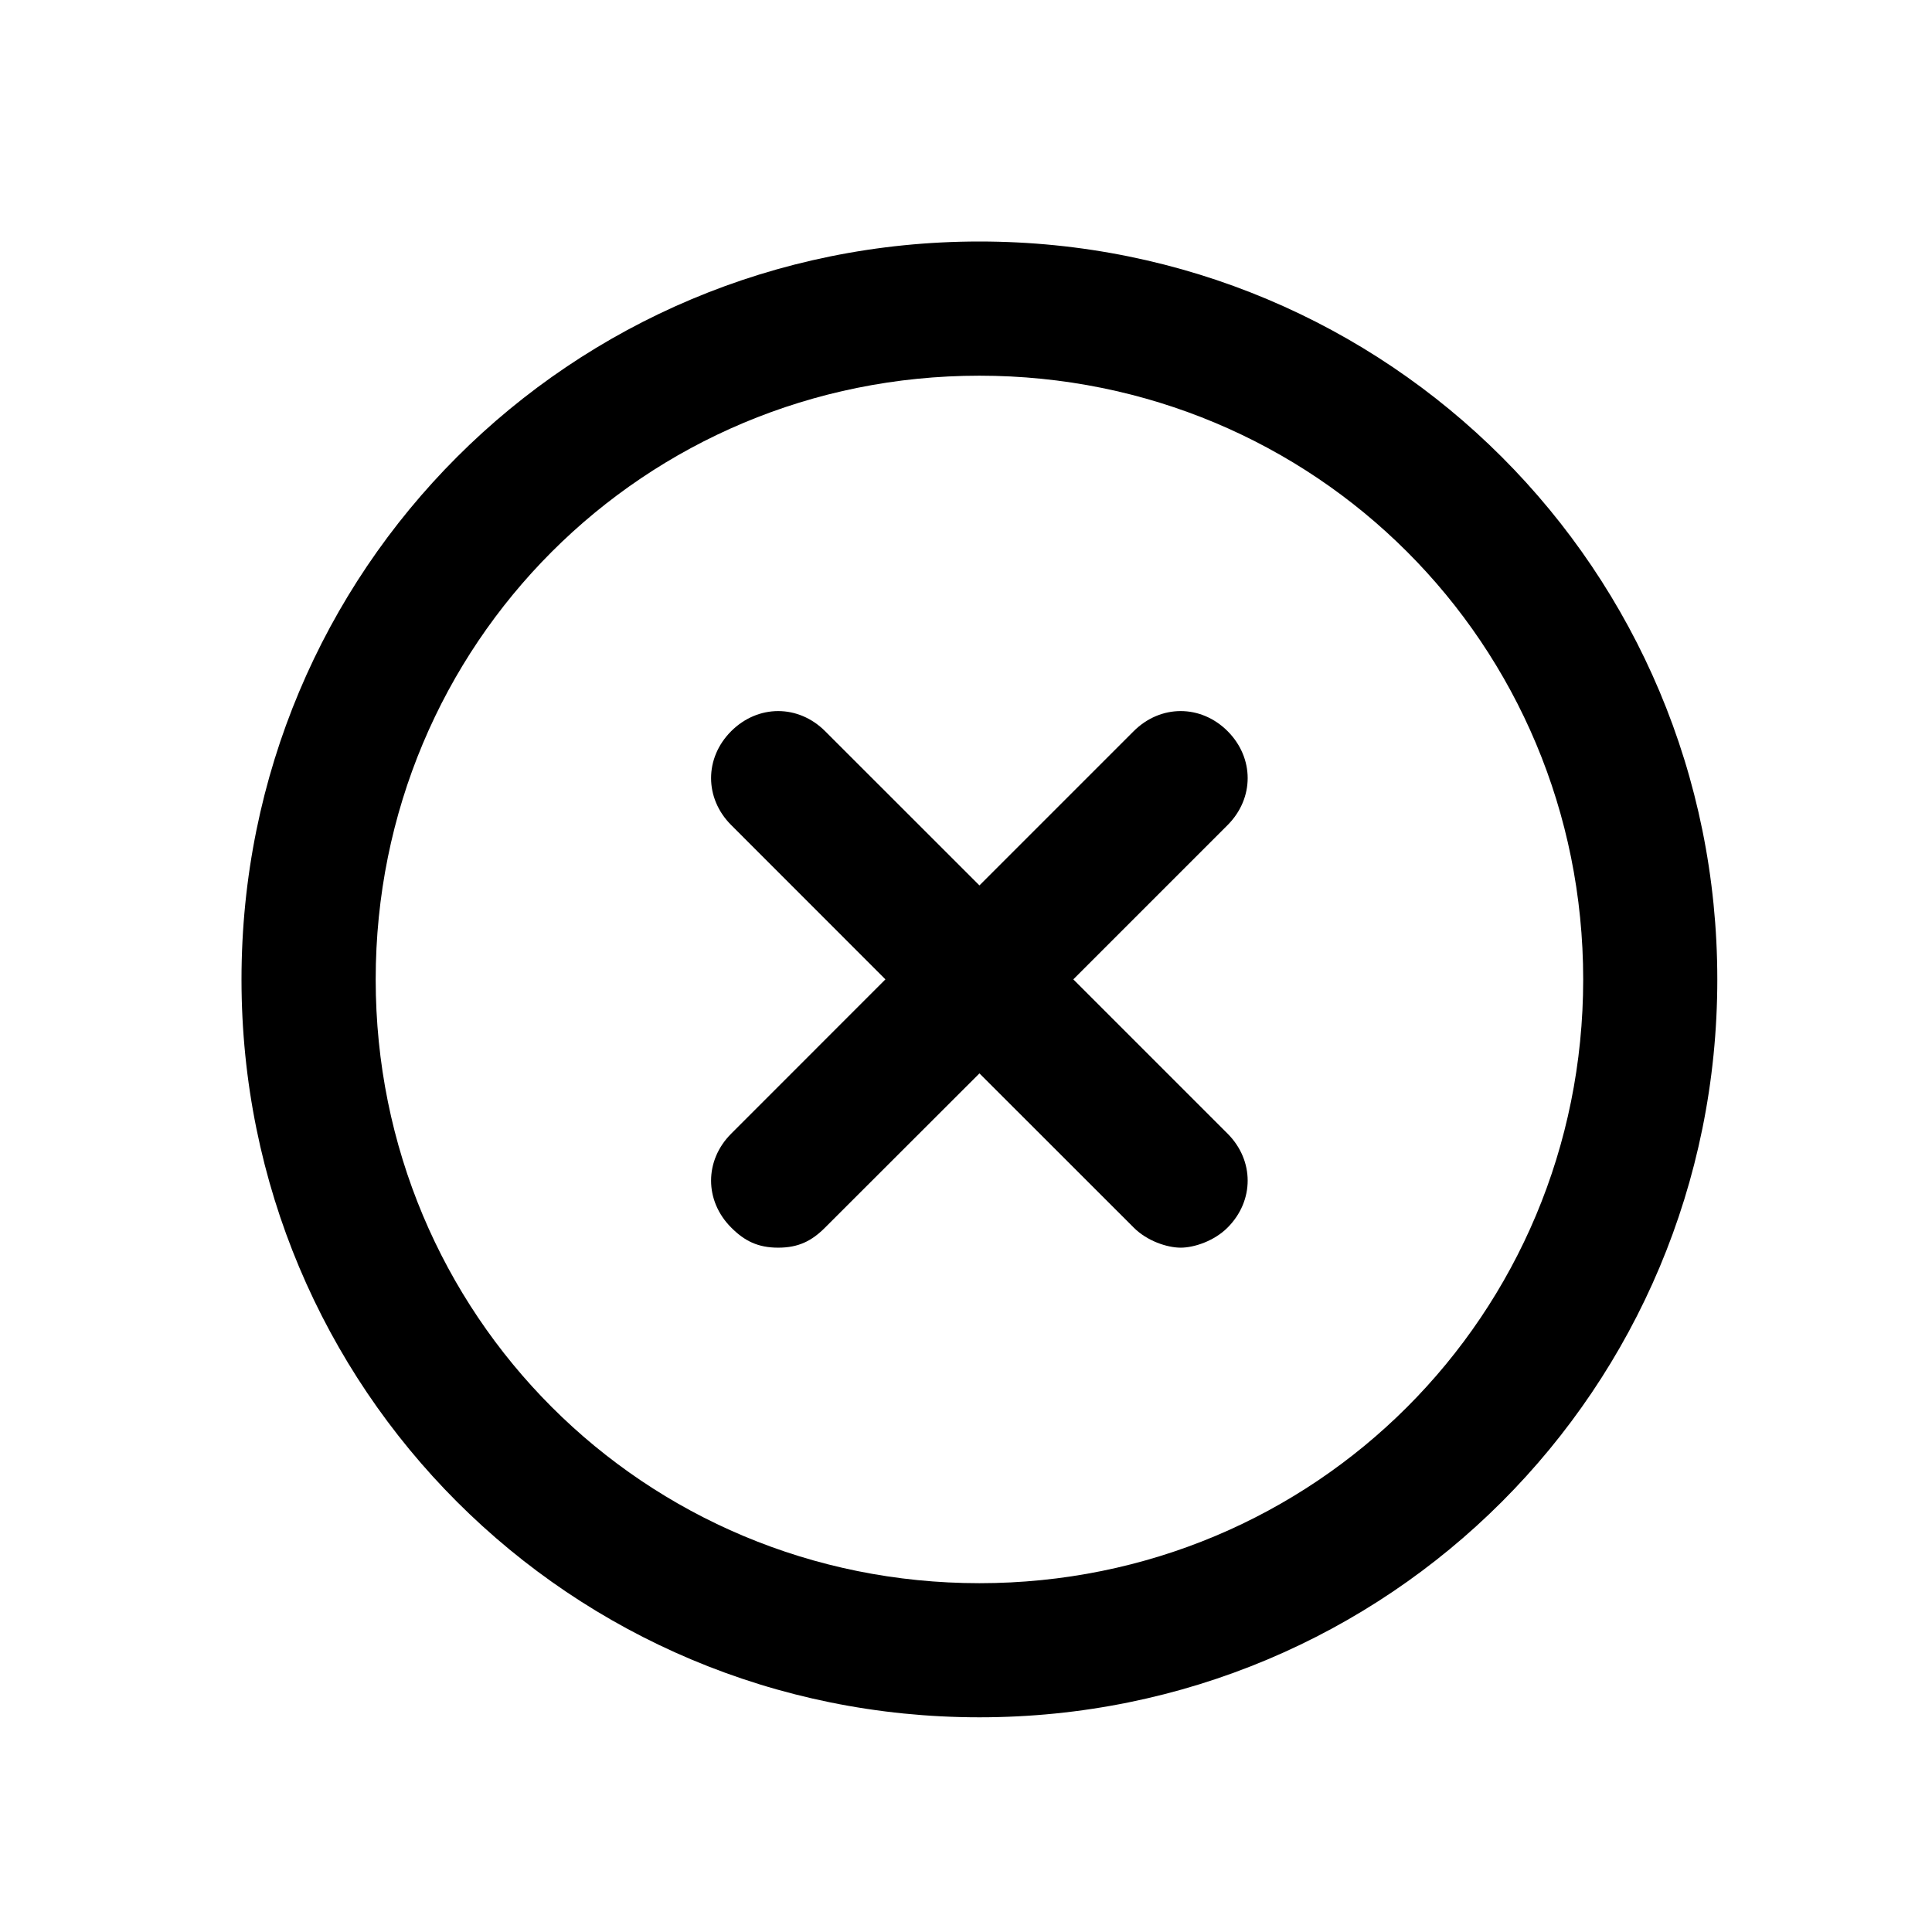
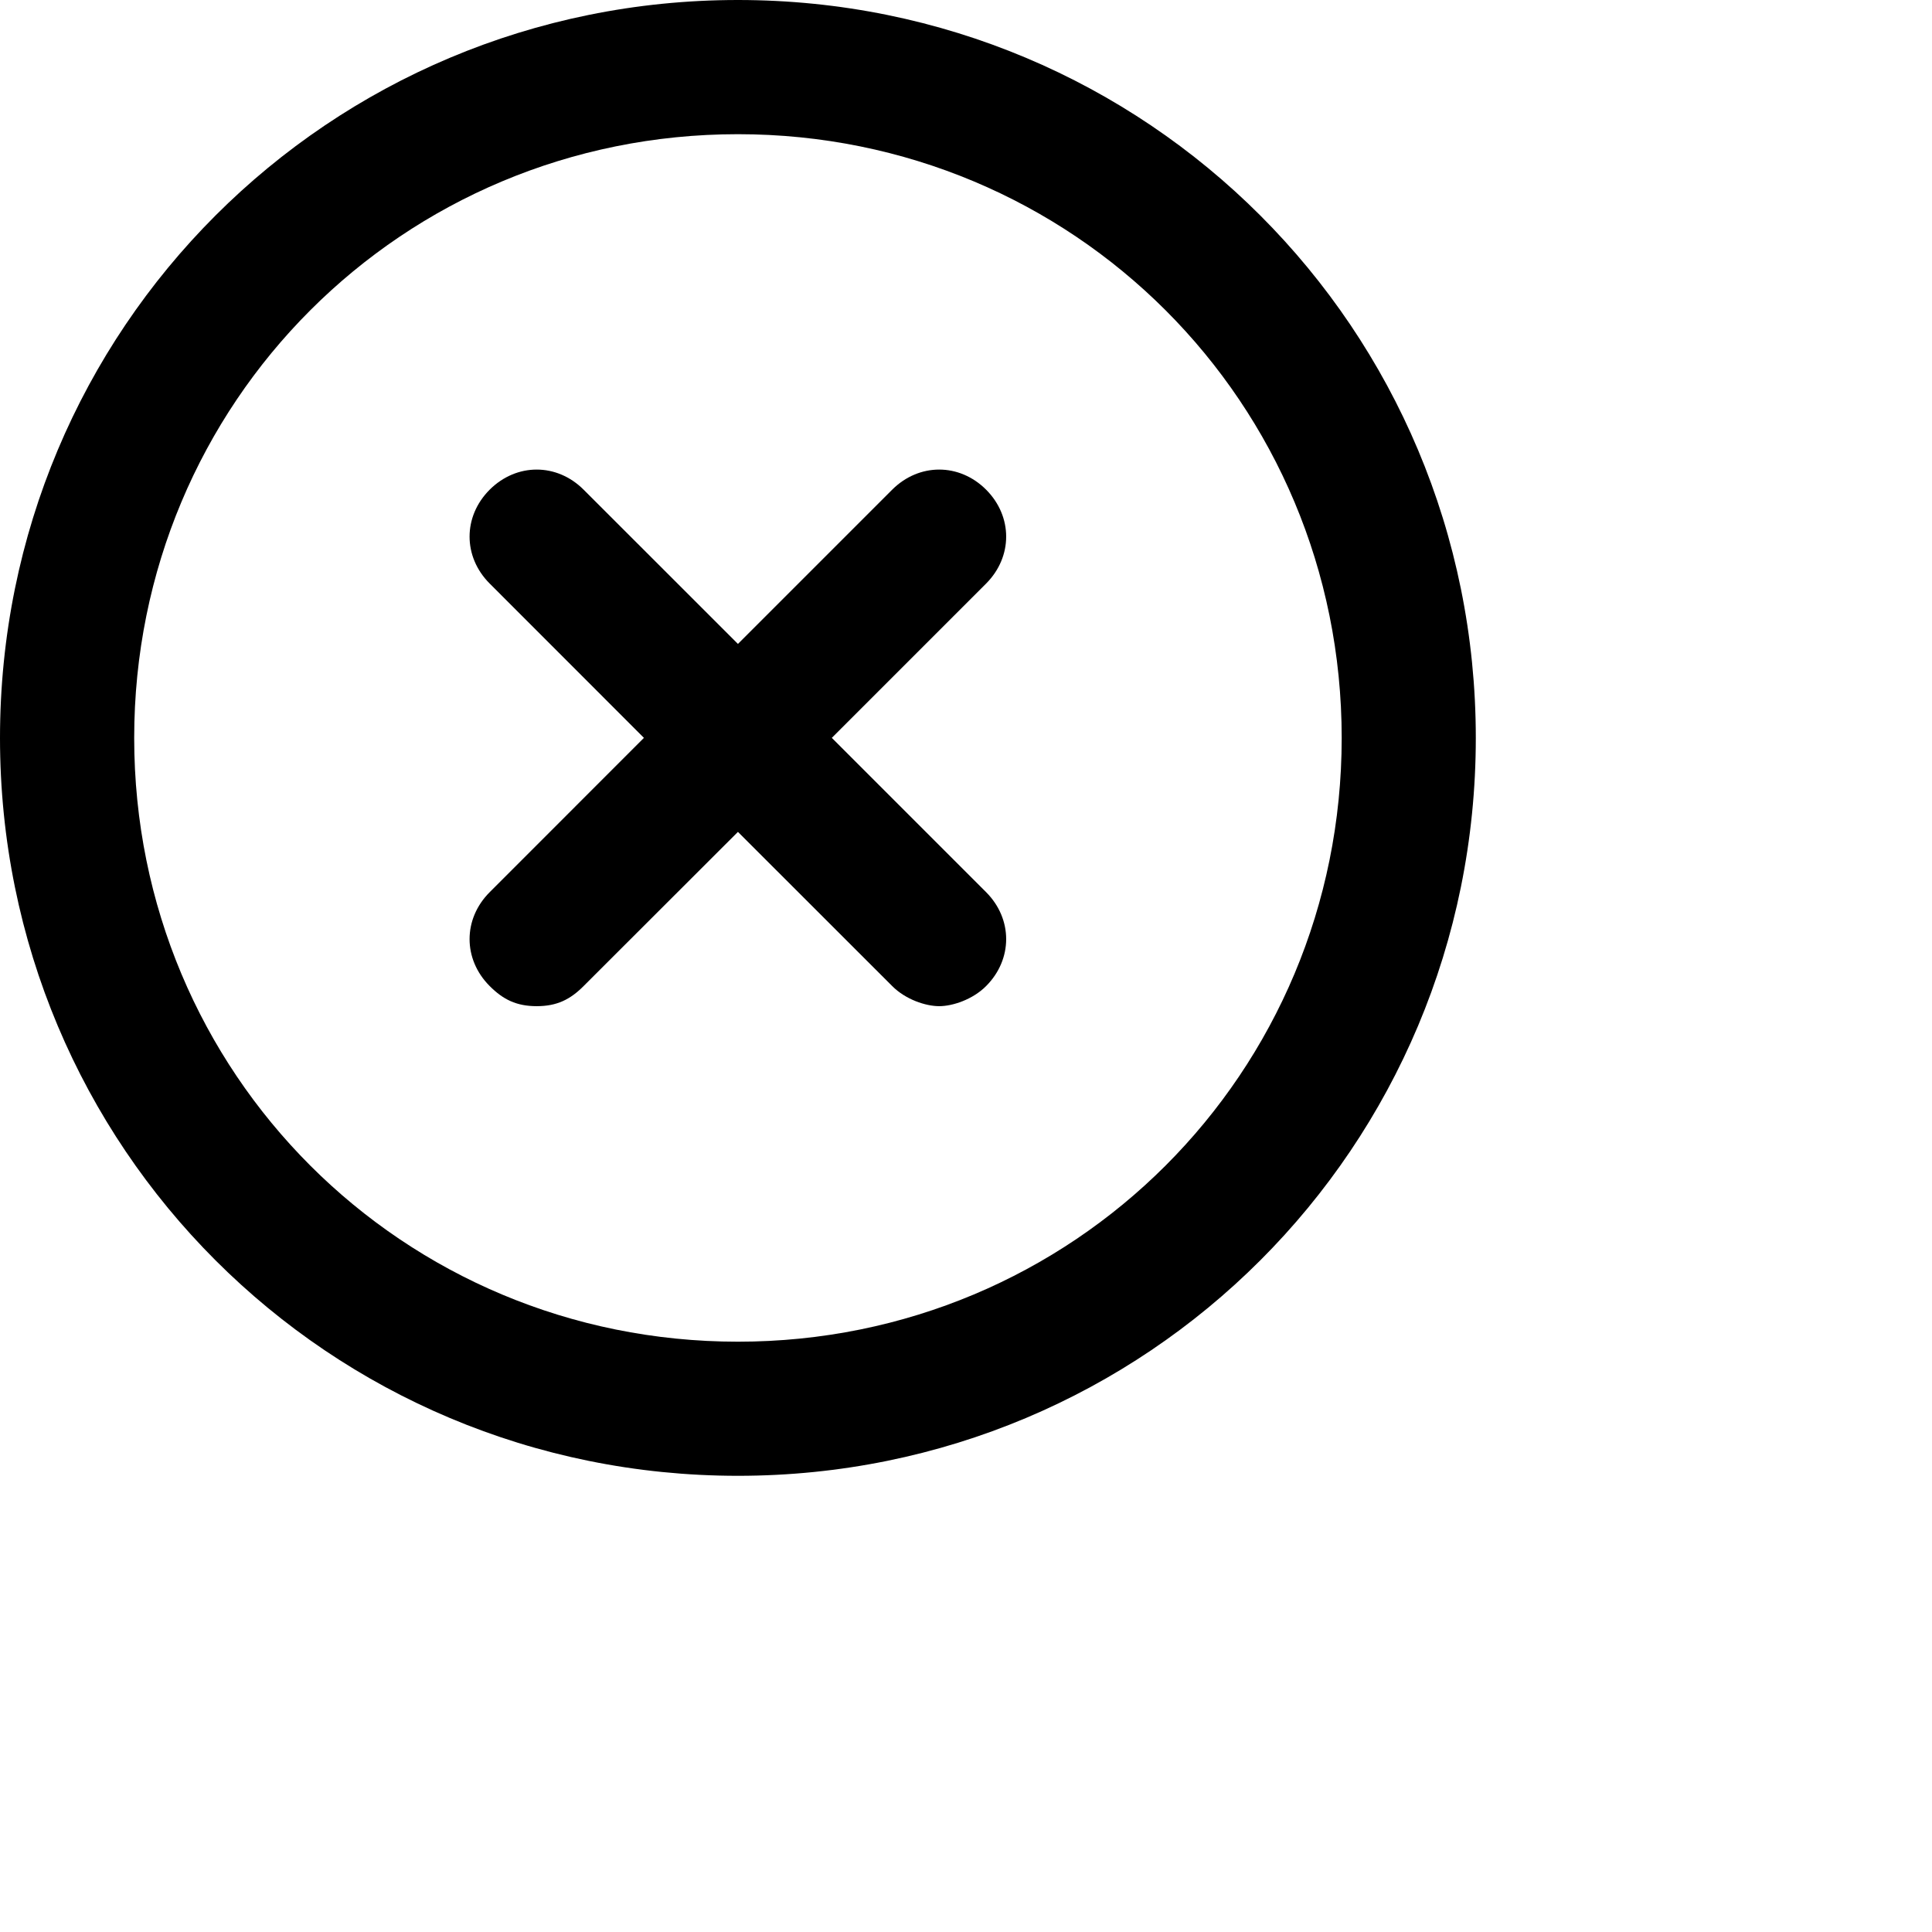
- <svg xmlns="http://www.w3.org/2000/svg" xmlns:xlink="http://www.w3.org/1999/xlink" width="24" height="24" viewBox="0 0 24 24">
-   <defs>
-     <path id="x_o_20-a" d="M9.167,16.667 C5,16.667 1.667,13.333 1.667,9.167 C1.667,5 5,1.667 9.167,1.667 C13.333,1.667 16.667,5 16.667,9.167 C16.667,13.333 13.333,16.667 9.167,16.667 M9.167,0 C4.083,0 0,4.083 0,9.167 C0,14.25 4.083,18.333 9.167,18.333 C14.25,18.333 18.333,14.25 18.333,9.167 C18.333,4.083 14.25,0 9.167,0 M12.25,6.083 C11.917,5.75 11.417,5.75 11.083,6.083 L9.167,7.999 L7.25,6.083 C6.917,5.75 6.417,5.75 6.083,6.083 C5.75,6.416 5.75,6.916 6.083,7.249 L7.999,9.166 L6.083,11.083 C5.75,11.416 5.75,11.916 6.083,12.249 C6.25,12.417 6.417,12.499 6.667,12.499 C6.917,12.499 7.083,12.417 7.25,12.249 L9.167,10.334 L11.083,12.249 C11.25,12.417 11.5,12.499 11.667,12.499 C11.833,12.499 12.083,12.417 12.25,12.249 C12.582,11.916 12.582,11.416 12.25,11.083 L10.333,9.166 L12.25,7.249 C12.582,6.916 12.582,6.416 12.25,6.083" />
-   </defs>
-   <g fill="none" fill-rule="evenodd" transform="translate(3 3)">
-     <use fill="#000" xlink:href="#x_o_20-a" />
-   </g>
+ <svg xmlns="http://www.w3.org/2000/svg" viewBox="0 0 24 24">
+   <path id="x_o_20-a" d="M9.167,16.667 C5,16.667 1.667,13.333 1.667,9.167 C1.667,5 5,1.667 9.167,1.667 C13.333,1.667 16.667,5 16.667,9.167 C16.667,13.333 13.333,16.667 9.167,16.667 M9.167,0 C4.083,0 0,4.083 0,9.167 C0,14.25 4.083,18.333 9.167,18.333 C14.25,18.333 18.333,14.25 18.333,9.167 C18.333,4.083 14.25,0 9.167,0 M12.25,6.083 C11.917,5.75 11.417,5.75 11.083,6.083 L9.167,7.999 L7.25,6.083 C6.917,5.75 6.417,5.75 6.083,6.083 C5.75,6.416 5.75,6.916 6.083,7.249 L7.999,9.166 L6.083,11.083 C5.75,11.416 5.75,11.916 6.083,12.249 C6.25,12.417 6.417,12.499 6.667,12.499 C6.917,12.499 7.083,12.417 7.25,12.249 L9.167,10.334 L11.083,12.249 C11.25,12.417 11.5,12.499 11.667,12.499 C11.833,12.499 12.083,12.417 12.25,12.249 C12.582,11.916 12.582,11.416 12.25,11.083 L10.333,9.166 L12.25,7.249 C12.582,6.916 12.582,6.416 12.25,6.083" />
</svg>
